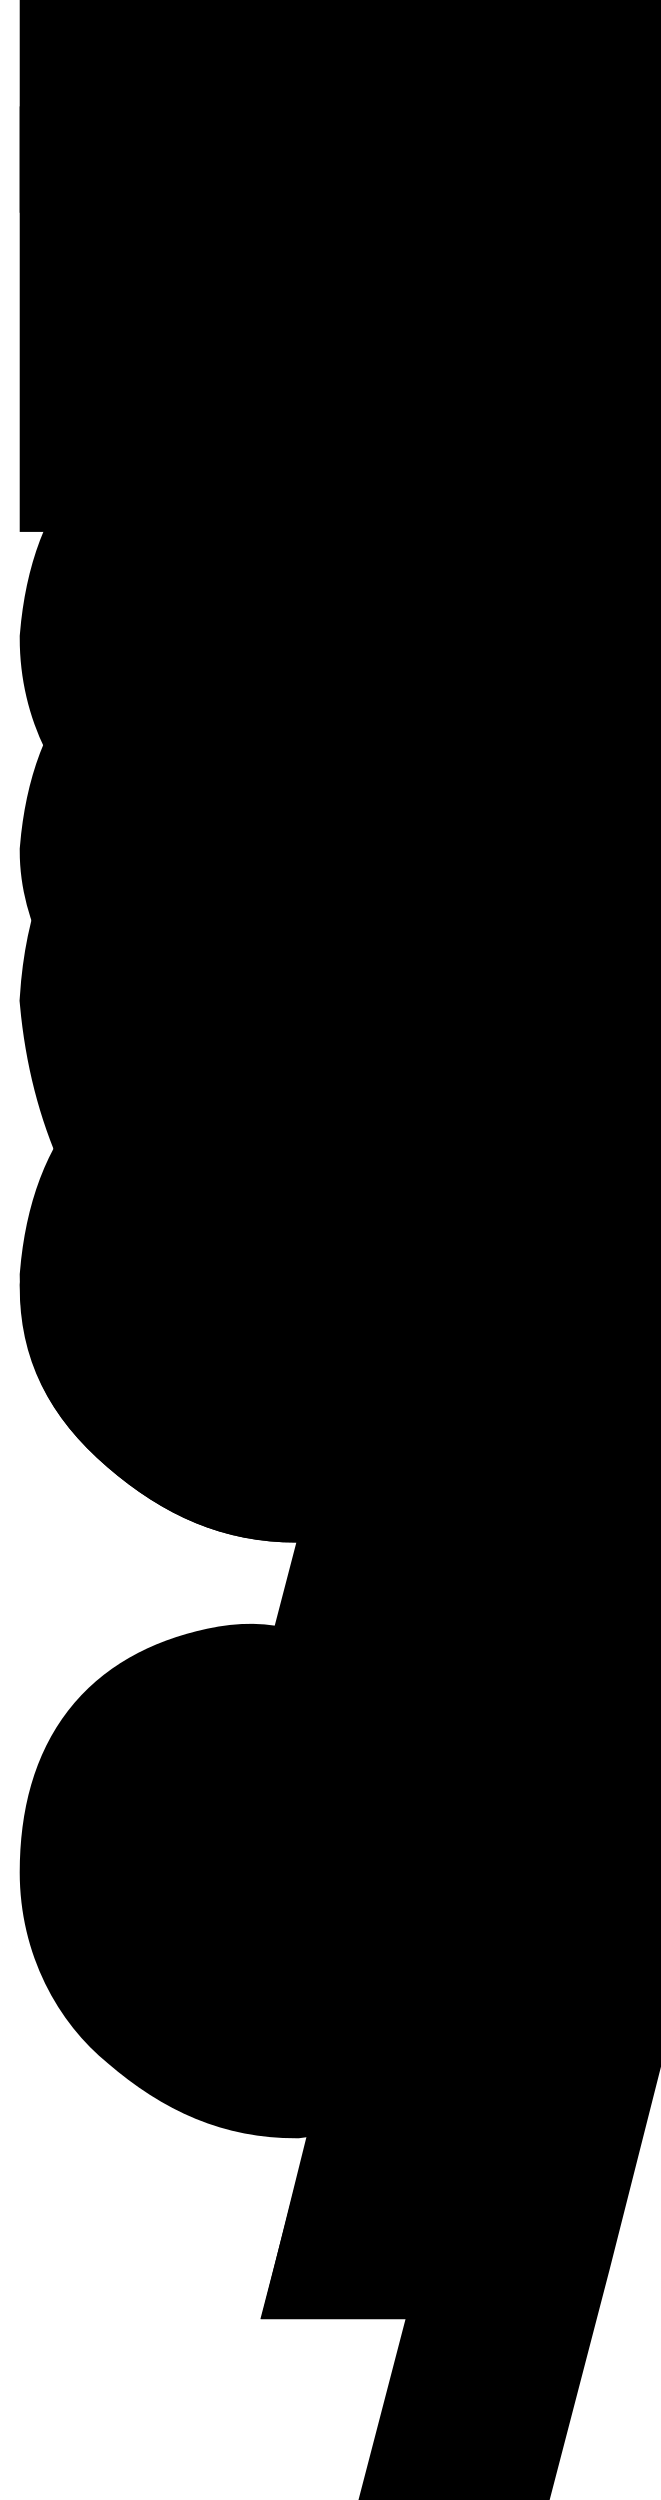
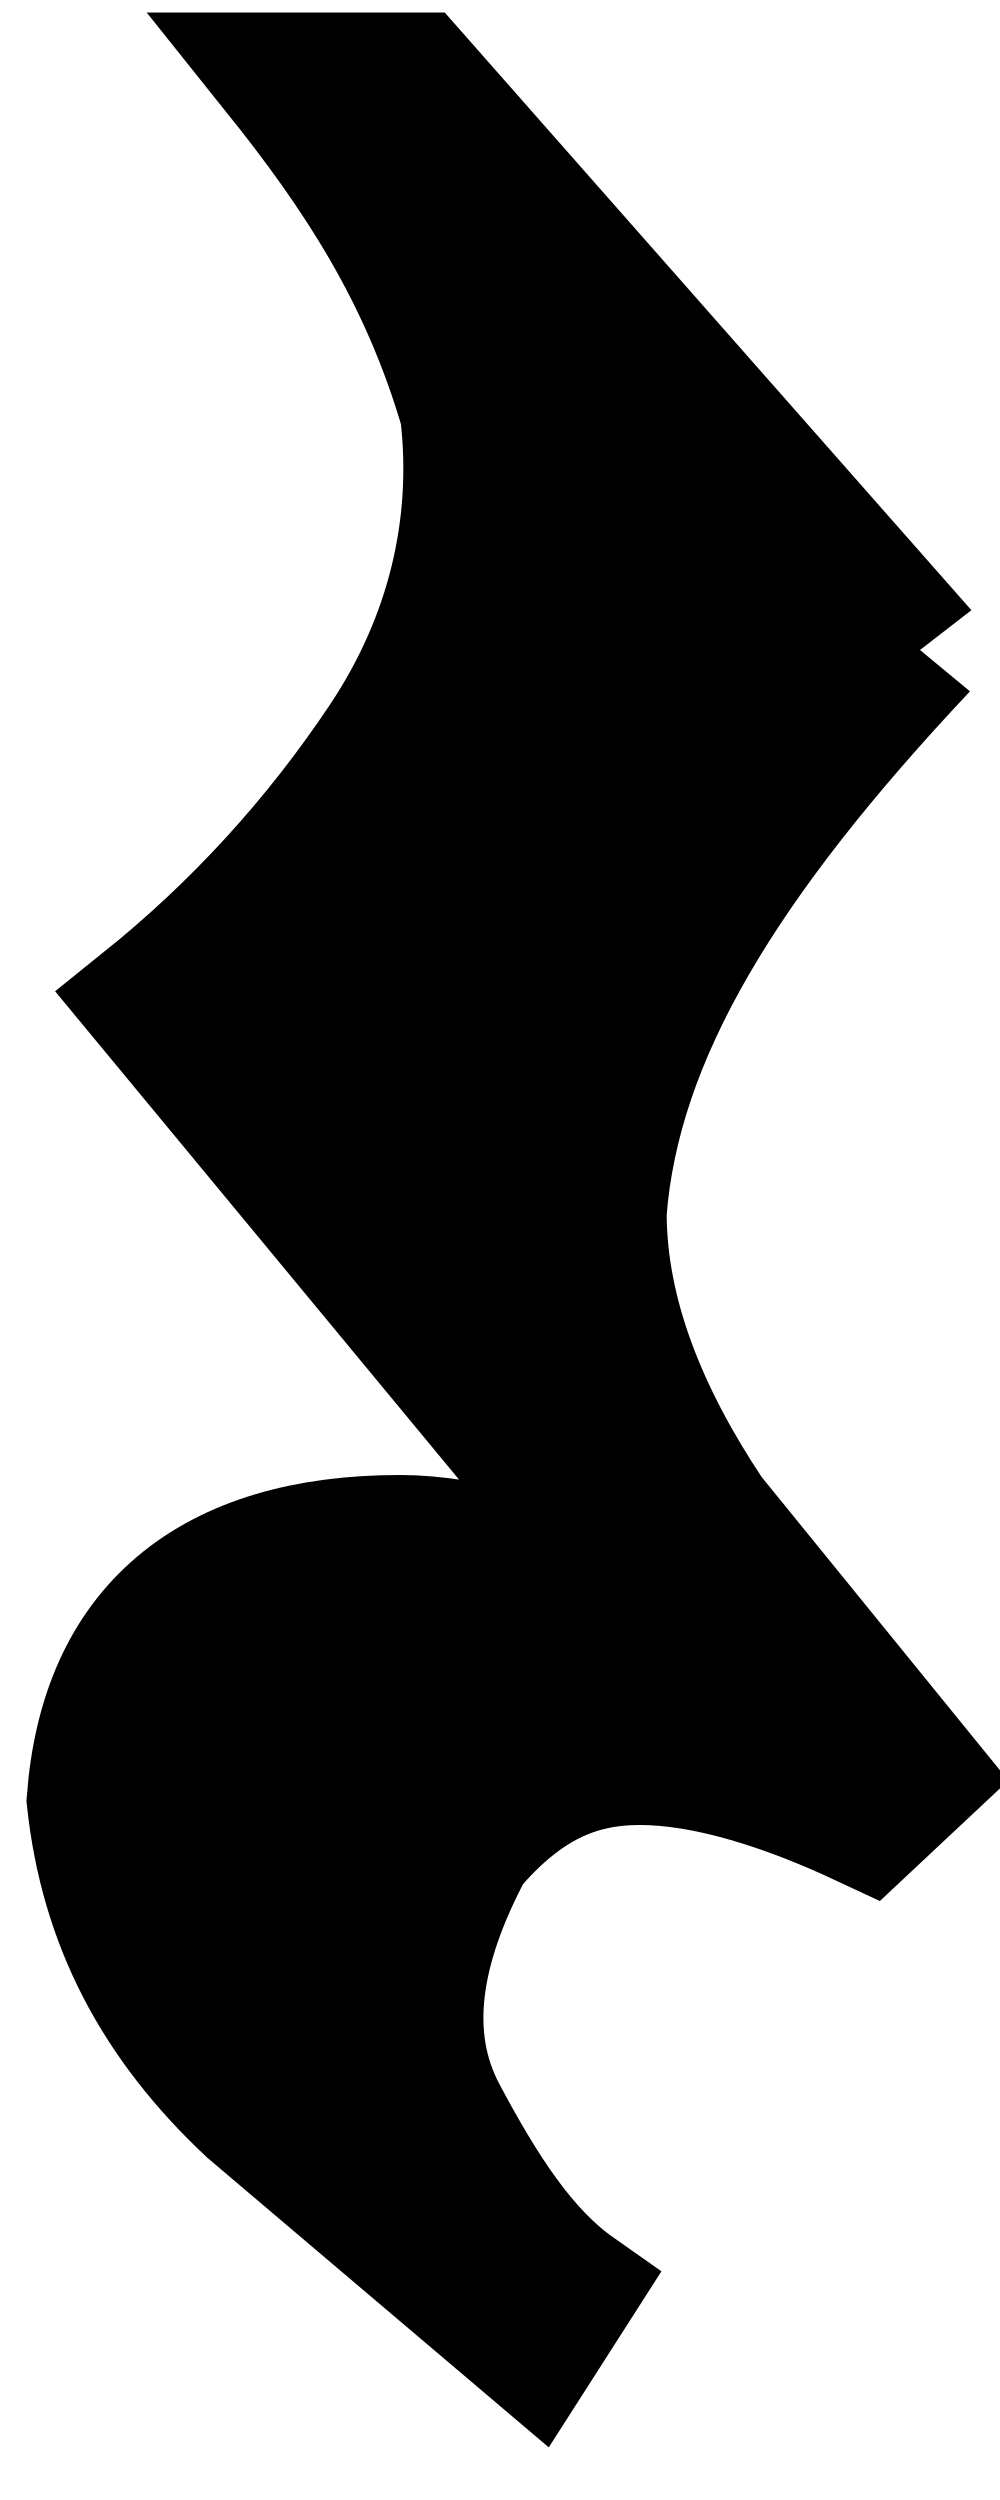
- <svg xmlns="http://www.w3.org/2000/svg" preserveAspectRatio="none" viewBox="-0.7 -4.5 6.7 23.5" width="7.4" height="28">
-   <path stroke="black" d="M7.6-3H0v-3h7.6V-3" />
-   <path stroke="black" d="M7.6,0H0v-3h7.6V0" />
+ <svg xmlns="http://www.w3.org/2000/svg" preserveAspectRatio="none" viewBox="-0.7 -9.5 7.5 20" width="80" height="200">
  <path stroke="black" d="M6.2-4.3C4.7-2.6,3.9-1.2,3.8,0.2c0,0.8,0.3,1.6,0.8,2.4l1.6,2.1L5.8,5.1C5.2,4.8,4.6,4.6,4.1,4.6c-0.5,0-0.9,0.2-1.3,0.7C2.4,6.1,2.3,6.8,2.6,7.4c0.3,0.6,0.6,1.1,1,1.4L3.3,9.3L1.2,7.4C0.5,6.7,0.1,5.9,0,4.9c0.1-1.4,0.9-2.1,2.3-2.1c0.5,0,1.2,0.2,1.9,0.6V3.4L0.4-1.5c0.7-0.6,1.3-1.3,1.8-2.1s0.7-1.7,0.6-2.6C2.5-7.3,2-8.1,1.4-8.9h1L6.2-4.3" />
-   <path stroke="black" d="M3.3-4.1L3.2-3.8c0.1,0.3,0.3,0.3,0.6,0.2c1-0.4,1.7-1.1,2.1-2h0.4L3.5,4.7H2.6L5-3.4C4.1-2.9,3.3-2.6,2.3-2.5c-0.6,0-1.1-0.2-1.6-0.6C0.4-3.5,0.1-3.9,0.1-4.5c0-1,0.5-1.6,1.5-1.8c0.5-0.1,0.9,0,1.3,0.4c0.4,0.3,0.5,0.7,0.6,1.3L3.3-4.1" />
-   <path stroke="black" d="M2.3-1C1.9-1.4,1.6-1.9,1.6-2.5c0-1,0.5-1.6,1.5-1.8C3.6-4.4,4-4.2,4.3-3.9c0.4,0.3,0.6,0.7,0.6,1.3L4.8-2L4.7-1.7c0.1,0.2,0.3,0.3,0.6,0.1C6.3-2,7-2.7,7.5-3.6H8L3.4,12.7H2.6l2.3-8.2C4.1,5.1,3.2,5.4,2.3,5.4c-0.6,0-1.1-0.2-1.6-0.6C0.3,4.5,0,4,0,3.5c0.1-1.1,0.7-1.7,1.8-1.9c0.5,0,0.9,0.2,1.2,0.6c0.3,0.4,0.4,0.8,0.4,1.3L3.2,4.2c0.1,0.1,0.2,0.2,0.3,0.2c0.3,0,0.6-0.1,0.9-0.4l0.8-0.6l1.3-4.7C5.6-0.9,4.8-0.6,3.8-0.5C3.3-0.5,2.8-0.7,2.3-1" />
-   <path stroke="black" d="M6.5-10L6.4-9.7c0.1,0.3,0.3,0.3,0.6,0.2c0.9-0.4,1.7-1.1,2.2-2h0.4L3.5,10.8H2.6l2.3-8.2C4.1,3.1,3.2,3.4,2.3,3.5c-0.6,0-1.1-0.2-1.6-0.6C0.3,2.6,0,2.1,0,1.5c0.1-1.1,0.7-1.7,1.8-1.9c1,0.1,1.5,0.7,1.6,1.7L3.2,2.3c0.1,0.1,0.2,0.2,0.3,0.1c0.3,0,0.6-0.1,1-0.4l0.8-0.7l1.2-4.7C5.7-2.8,4.8-2.5,3.9-2.5C3.3-2.5,2.8-2.7,2.3-3C1.9-3.4,1.6-3.8,1.6-4.4c0-1.1,0.6-1.7,1.8-1.9c0.5,0,0.9,0.2,1.2,0.6C4.8-5.3,5-4.9,4.9-4.4L4.8-3.7c0.1,0.1,0.2,0.2,0.3,0.2c0.3,0,0.6-0.1,1-0.4l0.8-0.8l1.3-4.7C7.3-8.8,6.5-8.5,5.6-8.5C5-8.5,4.4-8.7,4-9c-0.4-0.4-0.7-0.8-0.7-1.4c0-1,0.5-1.6,1.5-1.8c0.5-0.1,0.9,0.1,1.3,0.4c0.4,0.3,0.6,0.7,0.6,1.3C6.7-10.4,6.6-10.2,6.5-10" />
-   <path stroke="black" d="M7.3-8.5C6.7-8.5,6.2-8.7,5.7-9C5.3-9.4,5-9.9,5-10.4c0-1,0.5-1.6,1.5-1.8c0.5-0.1,1,0.1,1.3,0.4c0.4,0.3,0.6,0.7,0.6,1.3L8.3-10L8.2-9.7c0.1,0.3,0.3,0.3,0.6,0.2c1-0.4,1.7-1.1,2.2-2h0.4L3.5,16.8H2.6l2.3-8.2C4.1,9.1,3.2,9.4,2.3,9.5c-0.6,0-1.1-0.2-1.6-0.6S0,8.1,0,7.6c0.1-1.1,0.7-1.7,1.8-1.9c1,0.1,1.5,0.7,1.6,1.7L3.2,8.3c0.1,0.1,0.2,0.2,0.3,0.1c0.3,0,0.6-0.1,0.9-0.4l0.8-0.7l1.3-4.7C5.7,3.2,4.8,3.5,3.9,3.5C3.3,3.5,2.8,3.3,2.3,3C1.9,2.6,1.6,2.2,1.6,1.6c0-1.1,0.6-1.7,1.8-1.9c0.5,0,0.9,0.2,1.2,0.6S5,1.1,5,1.6L4.8,2.3C4.9,2.5,5,2.5,5.1,2.5c0.3,0,0.6-0.1,1-0.4l0.8-0.8l1.3-4.7C7.4-2.8,6.5-2.5,5.6-2.5C5-2.5,4.4-2.7,4-3C3.5-3.4,3.3-3.9,3.3-4.4c0-1,0.5-1.6,1.5-1.8c0.5-0.1,0.9,0.1,1.3,0.4C6.5-5.5,6.7-5,6.7-4.5L6.6-4L6.5-3.7c0.1,0.3,0.3,0.3,0.6,0.2c0.5-0.2,1-0.5,1.5-1.1l1.3-4.7C9.1-8.8,8.2-8.5,7.3-8.5" />
-   <path stroke="black" d="M12.9-17.6L3.5,16.8H2.6l2.2-8.2C4.1,9.1,3.2,9.4,2.3,9.5c-0.6,0-1.1-0.2-1.6-0.6S0,8.1,0,7.5c0.1-1.1,0.7-1.7,1.8-1.9c1,0.1,1.5,0.7,1.6,1.7L3.2,8.3c0.1,0.1,0.2,0.2,0.3,0.2c0.3,0,0.6-0.1,0.9-0.4l0.8-0.7l1.2-4.7C5.6,3.1,4.8,3.4,3.9,3.5c-0.6,0-1.1-0.2-1.6-0.6C1.9,2.6,1.6,2.1,1.6,1.6c0-1.1,0.6-1.7,1.8-1.8c0.5,0,0.9,0.2,1.2,0.6C4.8,0.7,5,1.1,4.9,1.5L4.8,2.3c0.1,0.1,0.2,0.2,0.3,0.1c0.3,0,0.6-0.1,0.9-0.4l0.8-0.8l1.4-4.6C7.3-2.8,6.5-2.5,5.6-2.5C5-2.5,4.4-2.7,4-3C3.5-3.4,3.3-3.9,3.3-4.4c0-1,0.5-1.6,1.5-1.8c0.5-0.1,0.9,0.1,1.3,0.4c0.4,0.3,0.6,0.8,0.6,1.3L6.5-4L6.4-3.7c0.1,0.3,0.3,0.3,0.6,0.2c0.5-0.2,1-0.5,1.5-1.1l1.3-4.7C9-8.8,8.2-8.5,7.2-8.5C6.6-8.5,6.1-8.7,5.7-9C5.2-9.4,5-9.9,5-10.4c0-1,0.5-1.6,1.5-1.8c0.5-0.1,1,0.1,1.3,0.4c0.4,0.3,0.5,0.8,0.6,1.3L8.2-10L8.1-9.7c0.1,0.3,0.3,0.3,0.6,0.2c0.6-0.2,1.1-0.6,1.5-1.1l1.2-4.7c-0.8,0.5-1.7,0.8-2.6,0.9c-0.6,0-1.1-0.2-1.6-0.6c-0.5-0.4-0.7-0.8-0.7-1.4c0-1,0.5-1.6,1.5-1.8c0.5-0.1,1,0.1,1.3,0.4c0.4,0.3,0.5,0.7,0.6,1.3L9.8-16l-0.1,0.3c0.1,0.3,0.3,0.3,0.6,0.2c0.9-0.4,1.6-1.1,2.1-2H12.9" />
-   <path stroke="black" d="M14.4-17.7L5,16.7l0,0l-1.6,5.7H2.5l1.6-5.7l0,0l0.7-2.5C4,14.7,3.2,15,2.3,15.1c-0.6,0-1.1-0.2-1.6-0.6C0.3,14.2,0,13.7,0,13.1c0-1,0.5-1.6,1.5-1.8c0.5-0.1,0.9,0,1.3,0.4C3.1,12,3.3,12.4,3.3,13l-0.1,0.6l-0.1,0.3c0.1,0.3,0.3,0.3,0.6,0.2l1.4-1l1.2-4.5C5.5,9.1,4.7,9.4,3.7,9.5c-0.6,0-1.1-0.2-1.6-0.6C1.8,8.5,1.6,8,1.5,7.4c0.1-1.1,0.7-1.7,1.8-1.9c1,0.1,1.5,0.7,1.6,1.7L4.7,8.1C4.8,8.2,4.9,8.3,5,8.2c0.3,0,0.6-0.1,0.9-0.4l0.8-0.7l1.2-4.7C7.2,3,6.3,3.3,5.4,3.4c-0.6,0-1.1-0.2-1.6-0.6C3.4,2.5,3.2,2,3.2,1.5c0-1.1,0.6-1.7,1.8-1.8c0.5,0,0.9,0.2,1.2,0.6C6.4,0.6,6.5,1,6.5,1.4L6.3,2.2c0.1,0.1,0.2,0.2,0.3,0.2c0.3,0,0.6-0.1,0.9-0.4l0.8-0.8l1.4-4.6C8.9-2.9,8-2.6,7.1-2.6C6.5-2.6,6-2.8,5.5-3.1C5.1-3.5,4.8-4,4.8-4.5c0-1,0.5-1.6,1.5-1.8c0.5-0.1,0.9,0,1.3,0.3C8-5.6,8.2-5.2,8.2-4.7L8.1-4.1L8-3.8c0.1,0.3,0.3,0.3,0.6,0.2c0.5-0.2,1-0.5,1.5-1.1l1.3-4.7c-0.8,0.5-1.7,0.8-2.6,0.9c-0.6,0-1.1-0.2-1.6-0.6C6.8-9.5,6.5-10,6.5-10.5c0-1,0.5-1.6,1.5-1.8c0.5-0.1,1,0.1,1.3,0.4c0.4,0.3,0.5,0.8,0.6,1.3l-0.1,0.5L9.7-9.8c0.1,0.3,0.3,0.3,0.6,0.2c0.6-0.2,1.1-0.6,1.5-1.1l1.2-4.7c-0.8,0.5-1.7,0.8-2.6,0.9c-0.6,0-1.1-0.2-1.6-0.6c-0.5-0.4-0.7-0.8-0.7-1.4c0-1,0.5-1.6,1.5-1.8c0.5-0.1,1,0.1,1.3,0.4c0.4,0.3,0.5,0.7,0.6,1.3L11.4-16l-0.1,0.3c0.1,0.3,0.3,0.3,0.6,0.2c0.9-0.4,1.6-1.1,2.1-2h0.4" />
</svg>
